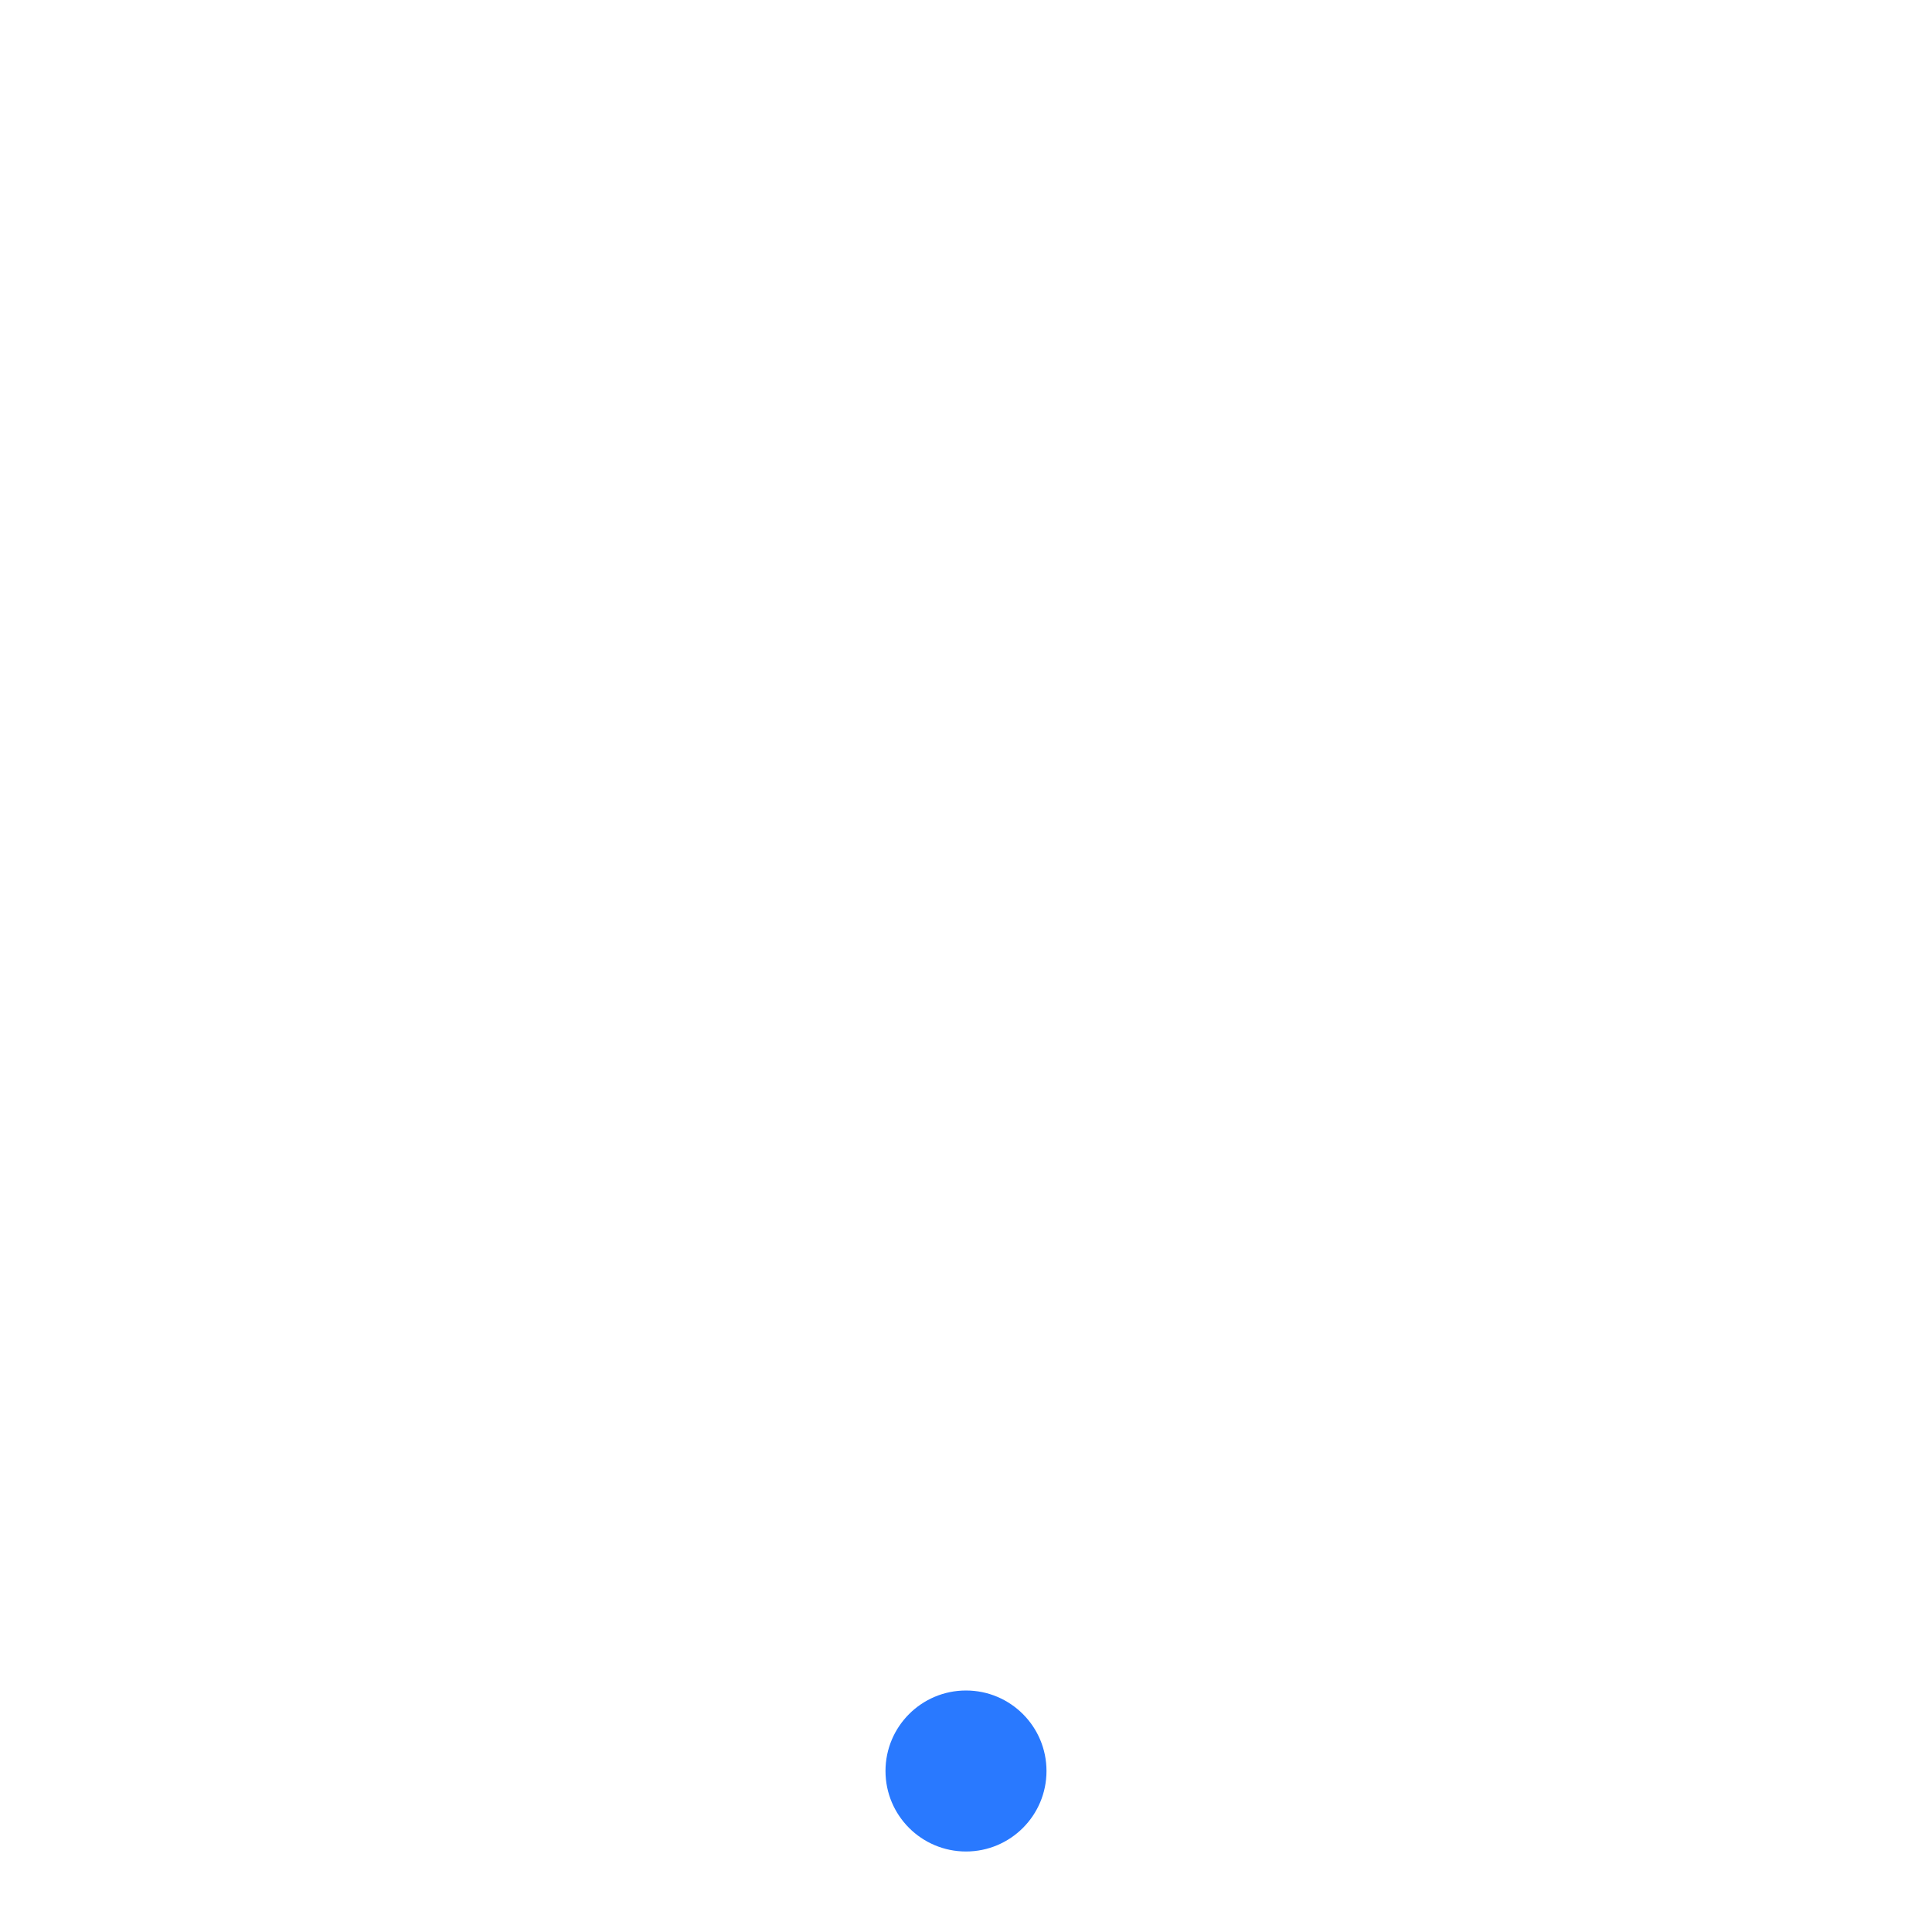
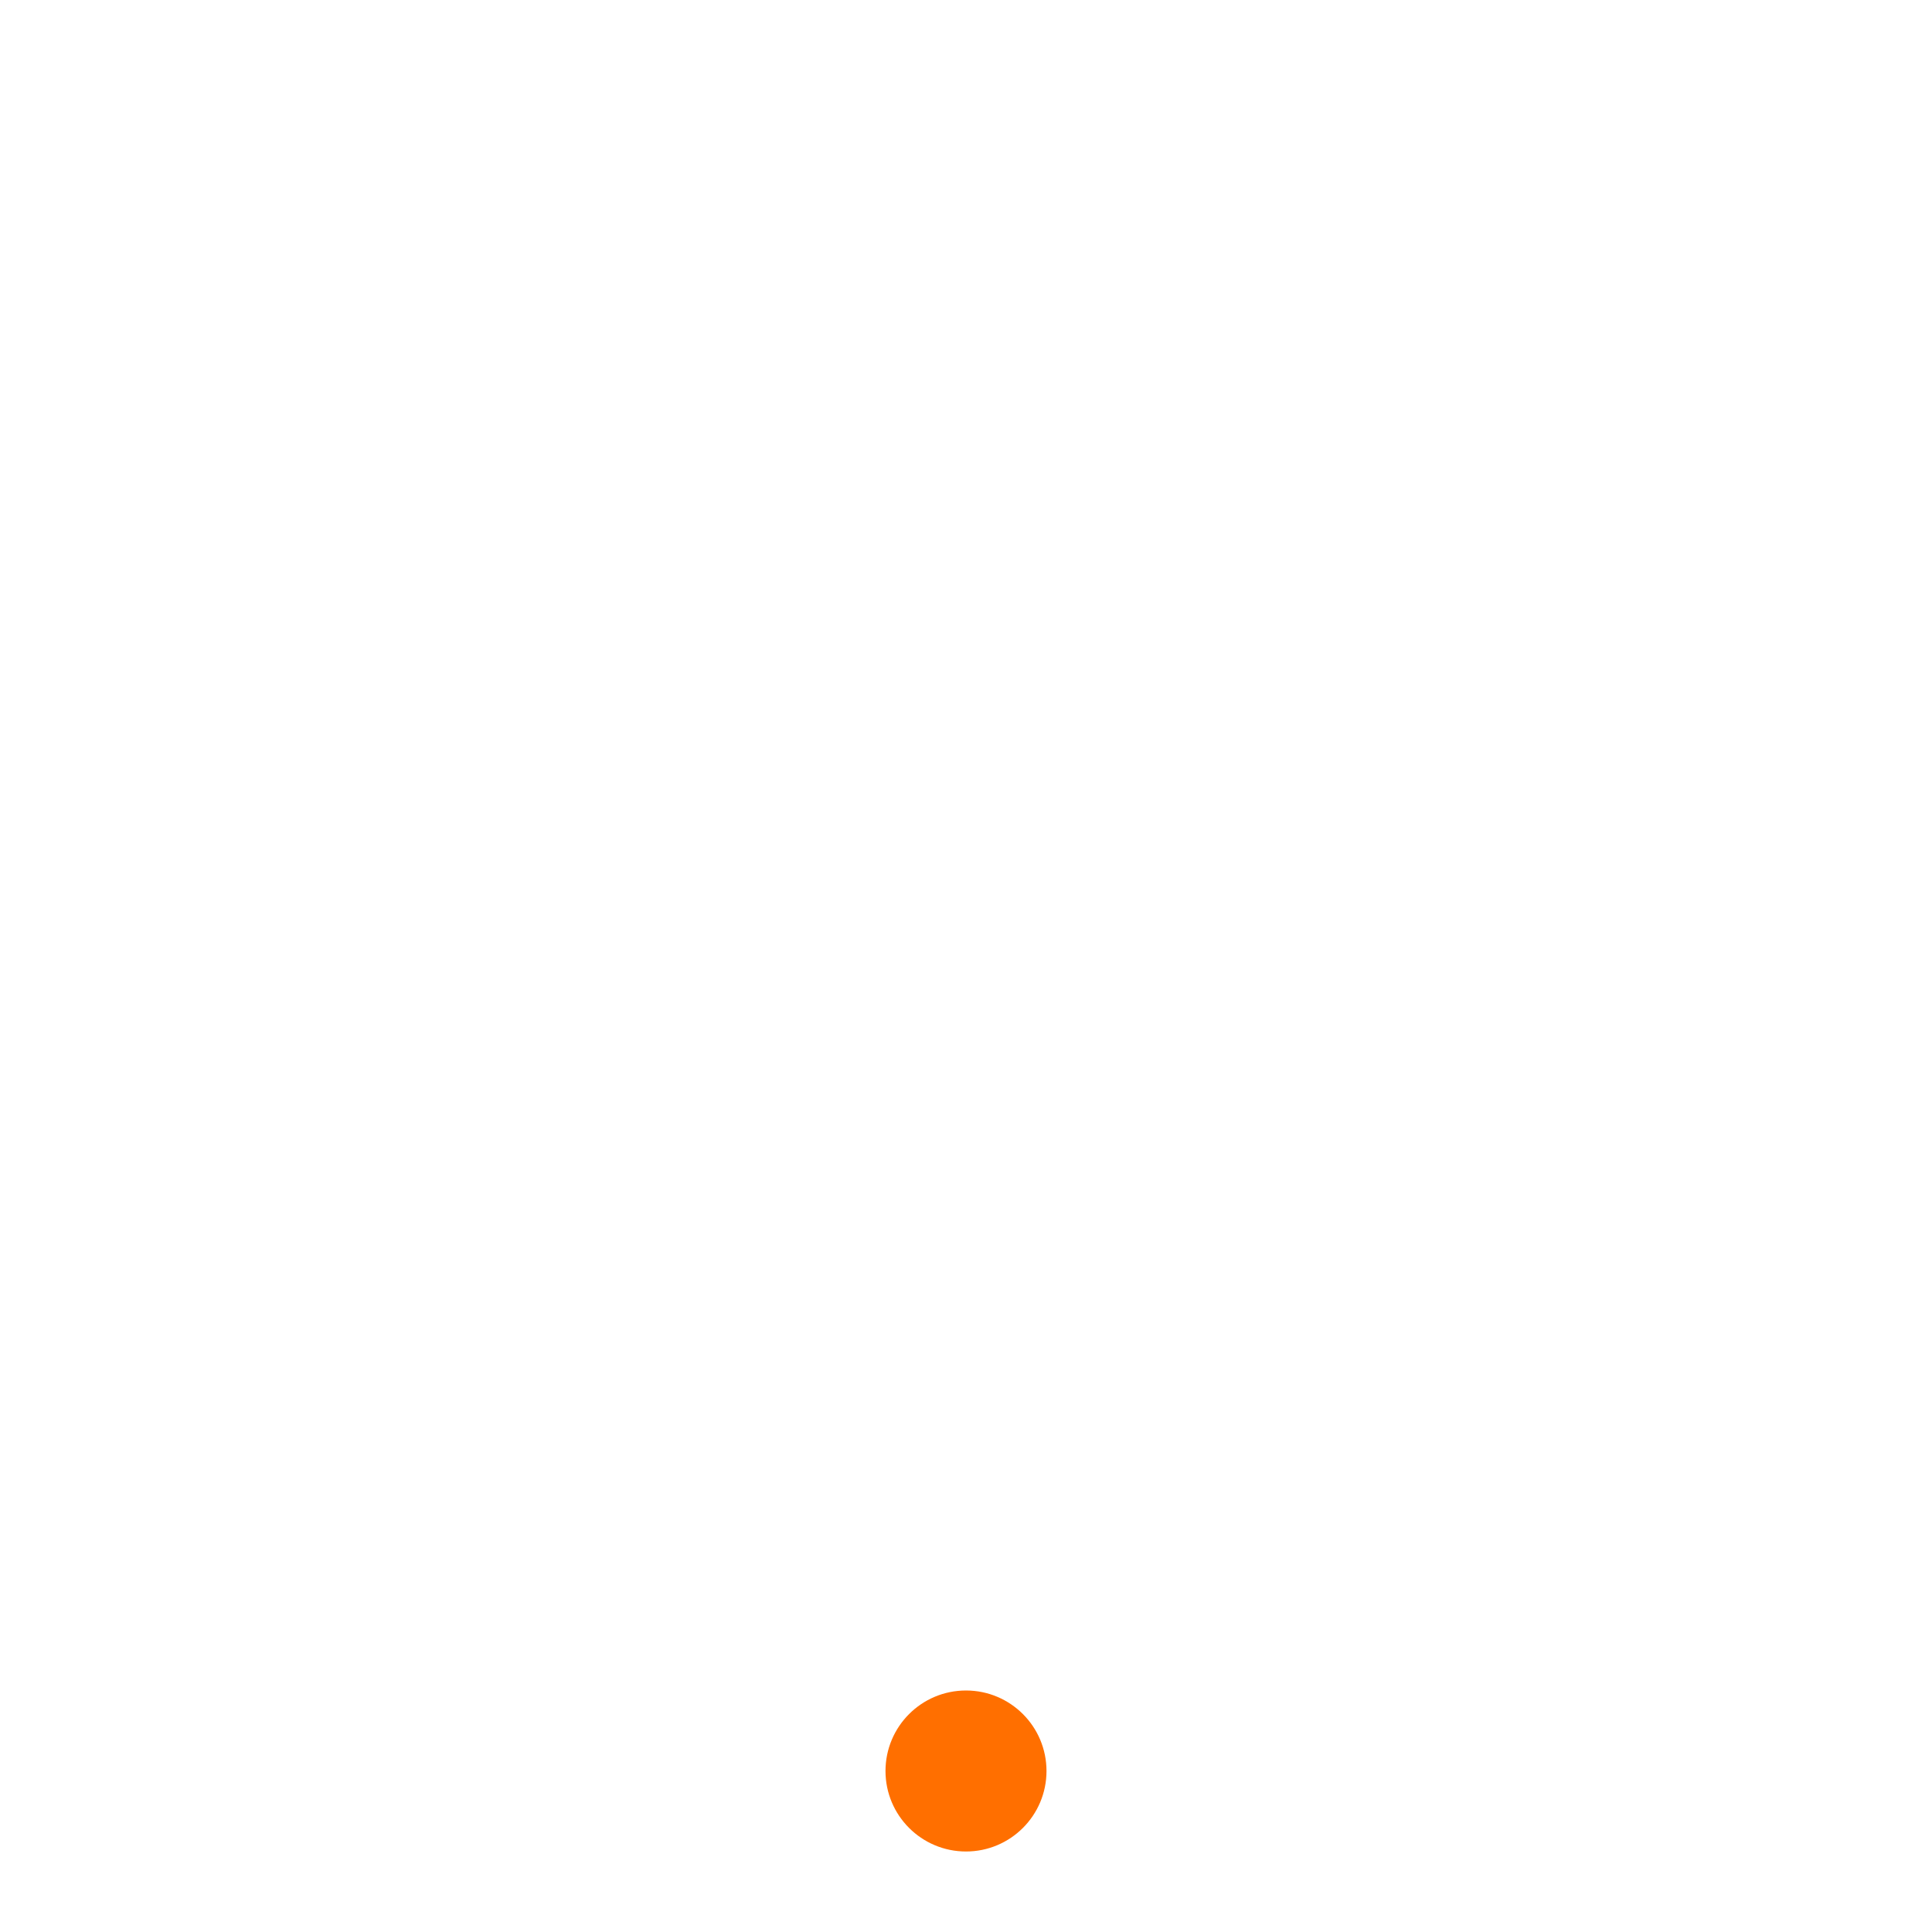
<svg xmlns="http://www.w3.org/2000/svg" width="72" height="72" viewBox="0 0 72 72" id="svg2" version="1.1">
  <defs id="defs4" />
  <g id="layer1" transform="translate(0,-980.3622)">
    <g id="g4142" transform="matrix(0,-1,1,0,-980.3622,1052.362)">
      <rect y="980.362" x="0" height="72" width="72" id="rect4140" style="fill:none;stroke:none" />
-       <circle style="opacity:1;fill:#2979FF;fill-opacity:1;stroke:none" id="path4145" cx="6" cy="1016.362" r="3" />
+       <circle style="opacity:1;fill:#FF6F00;fill-opacity:1;stroke:none" id="path4145" cx="6" cy="1016.362" r="3" />
    </g>
  </g>
</svg>
